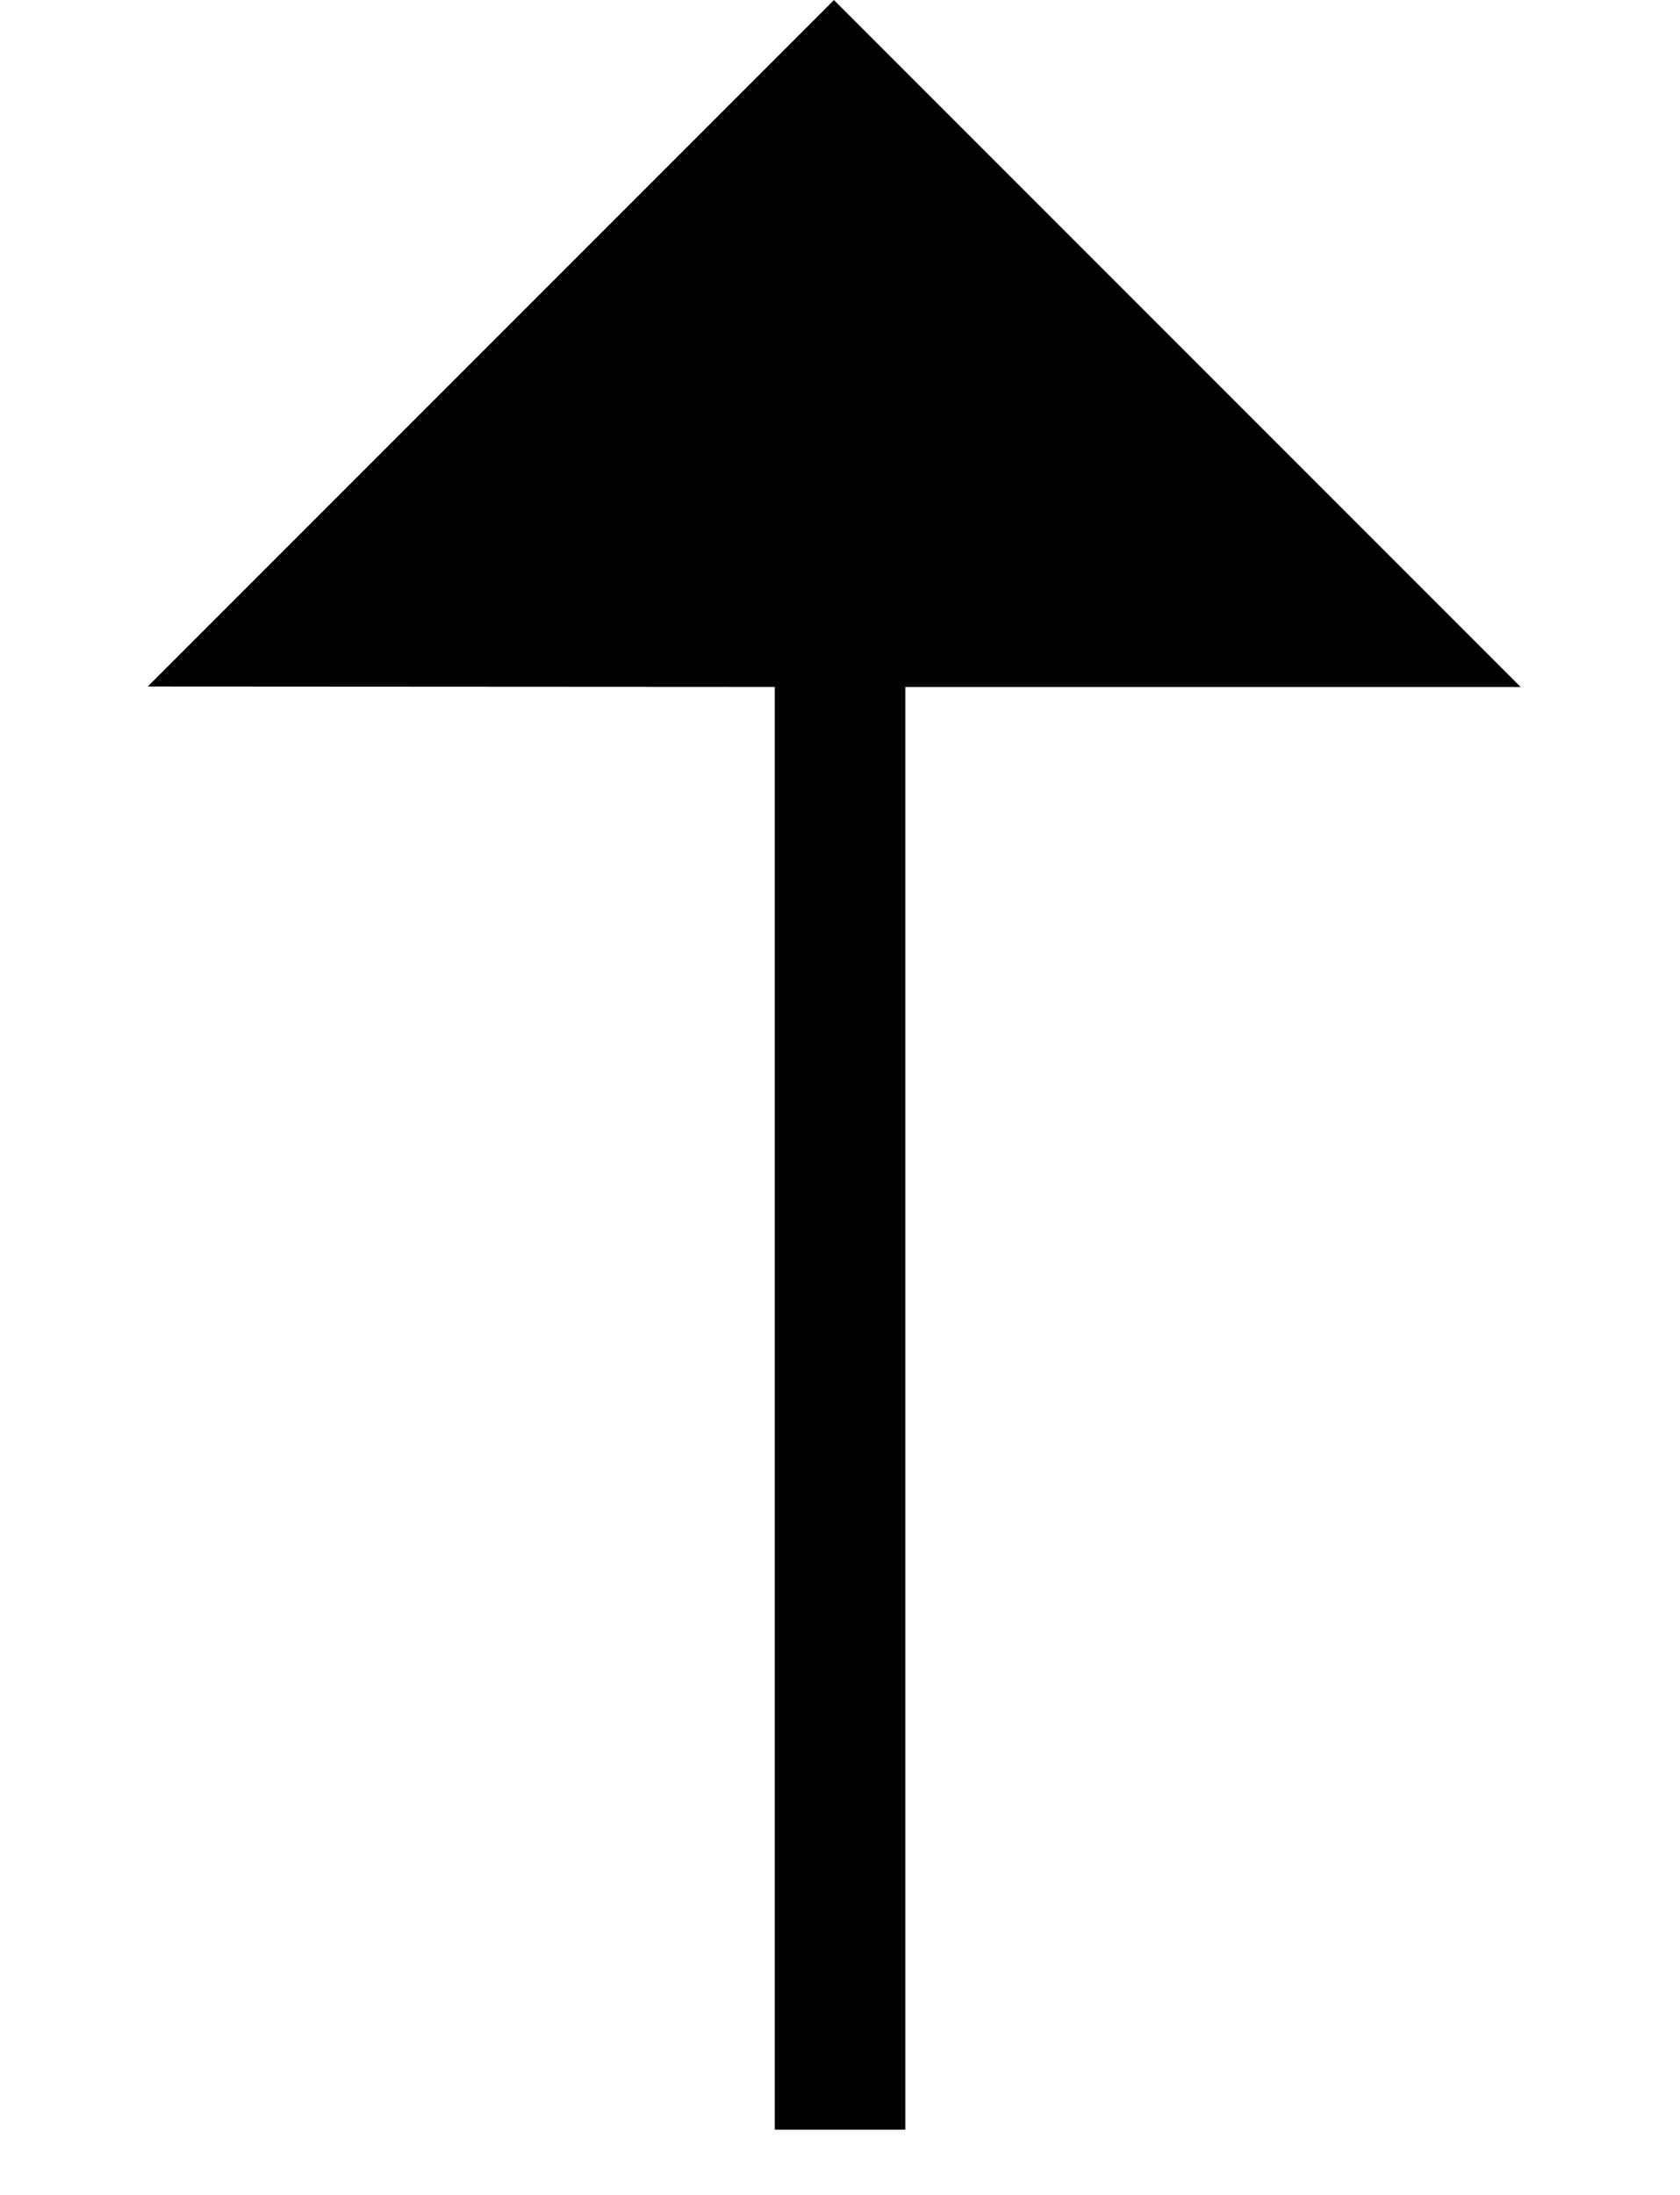
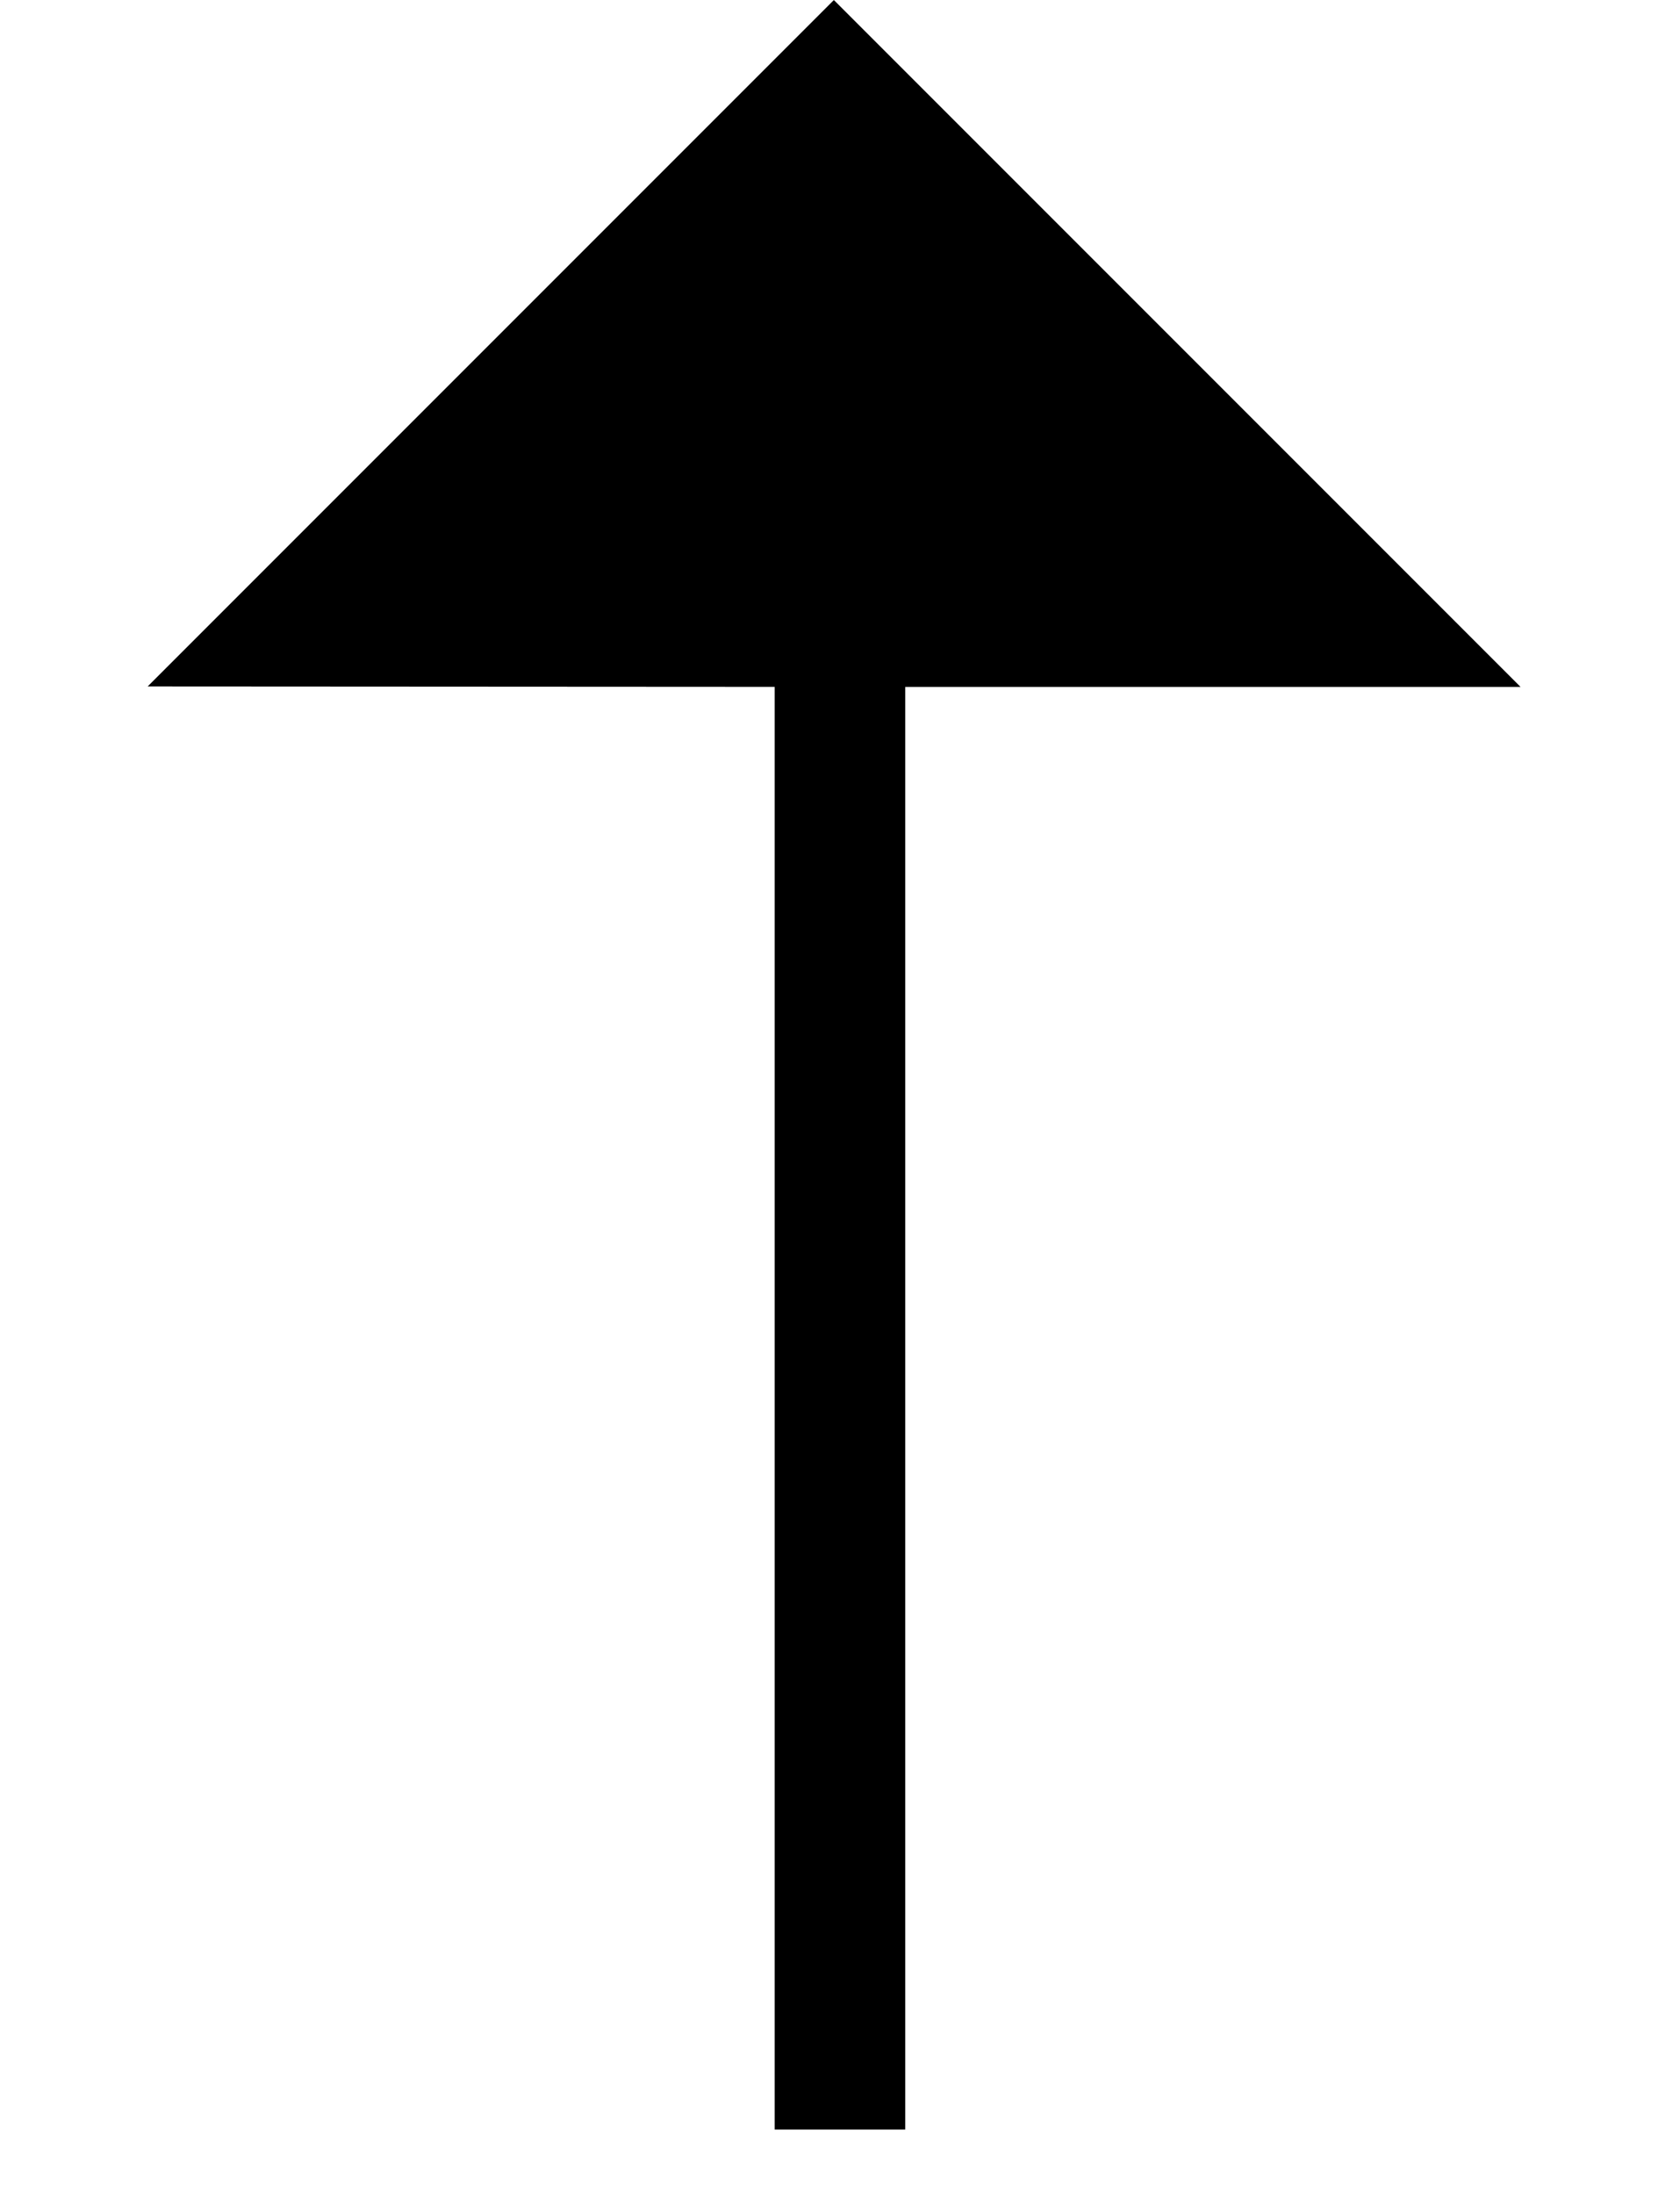
- <svg xmlns="http://www.w3.org/2000/svg" viewBox="0 0 25.73 33.608">
+ <svg xmlns="http://www.w3.org/2000/svg" viewBox="0 0 25.73 33.61" width="25.73" height="33.61">
  <defs>
-     <style>
-       .cls-1, .cls-2 {
-         stroke: #000;
-         stroke-miterlimit: 10;
-         stroke-width: 2px;
-       }
- 
-       .cls-2 {
-         fill: none;
-       }
-     </style>
+     <style>.cls-1,.cls-2{stroke:#000;stroke-miterlimit:10;stroke-width:2px}.cls-2{fill:none}</style>
  </defs>
-   <g id="Group_85" data-name="Group 85" transform="translate(-6.91 18.843) rotate(-45)">
-     <path id="Path_185" data-name="Path 185" class="cls-1" d="M41.579,13.231V1.77H30.12C30.477,2.129,41.579,13.231,41.579,13.231Z" transform="translate(-15.338 -0.176)" />
-     <line id="Line_18" data-name="Line 18" class="cls-2" x1="16.78" y2="16.78" transform="translate(4.25 6.937)" />
+   <g id="Group_85" transform="rotate(-45 19.29 17.763)">
+     <path id="Path_185" d="M41.579 13.231V1.77H30.12c.357.359 11.459 11.461 11.459 11.461z" class="cls-1" transform="translate(-15.338 -.176)" />
+     <path id="Line_18" d="M16.78 0L0 16.78" class="cls-2" transform="translate(4.25 6.937)" />
  </g>
</svg>
